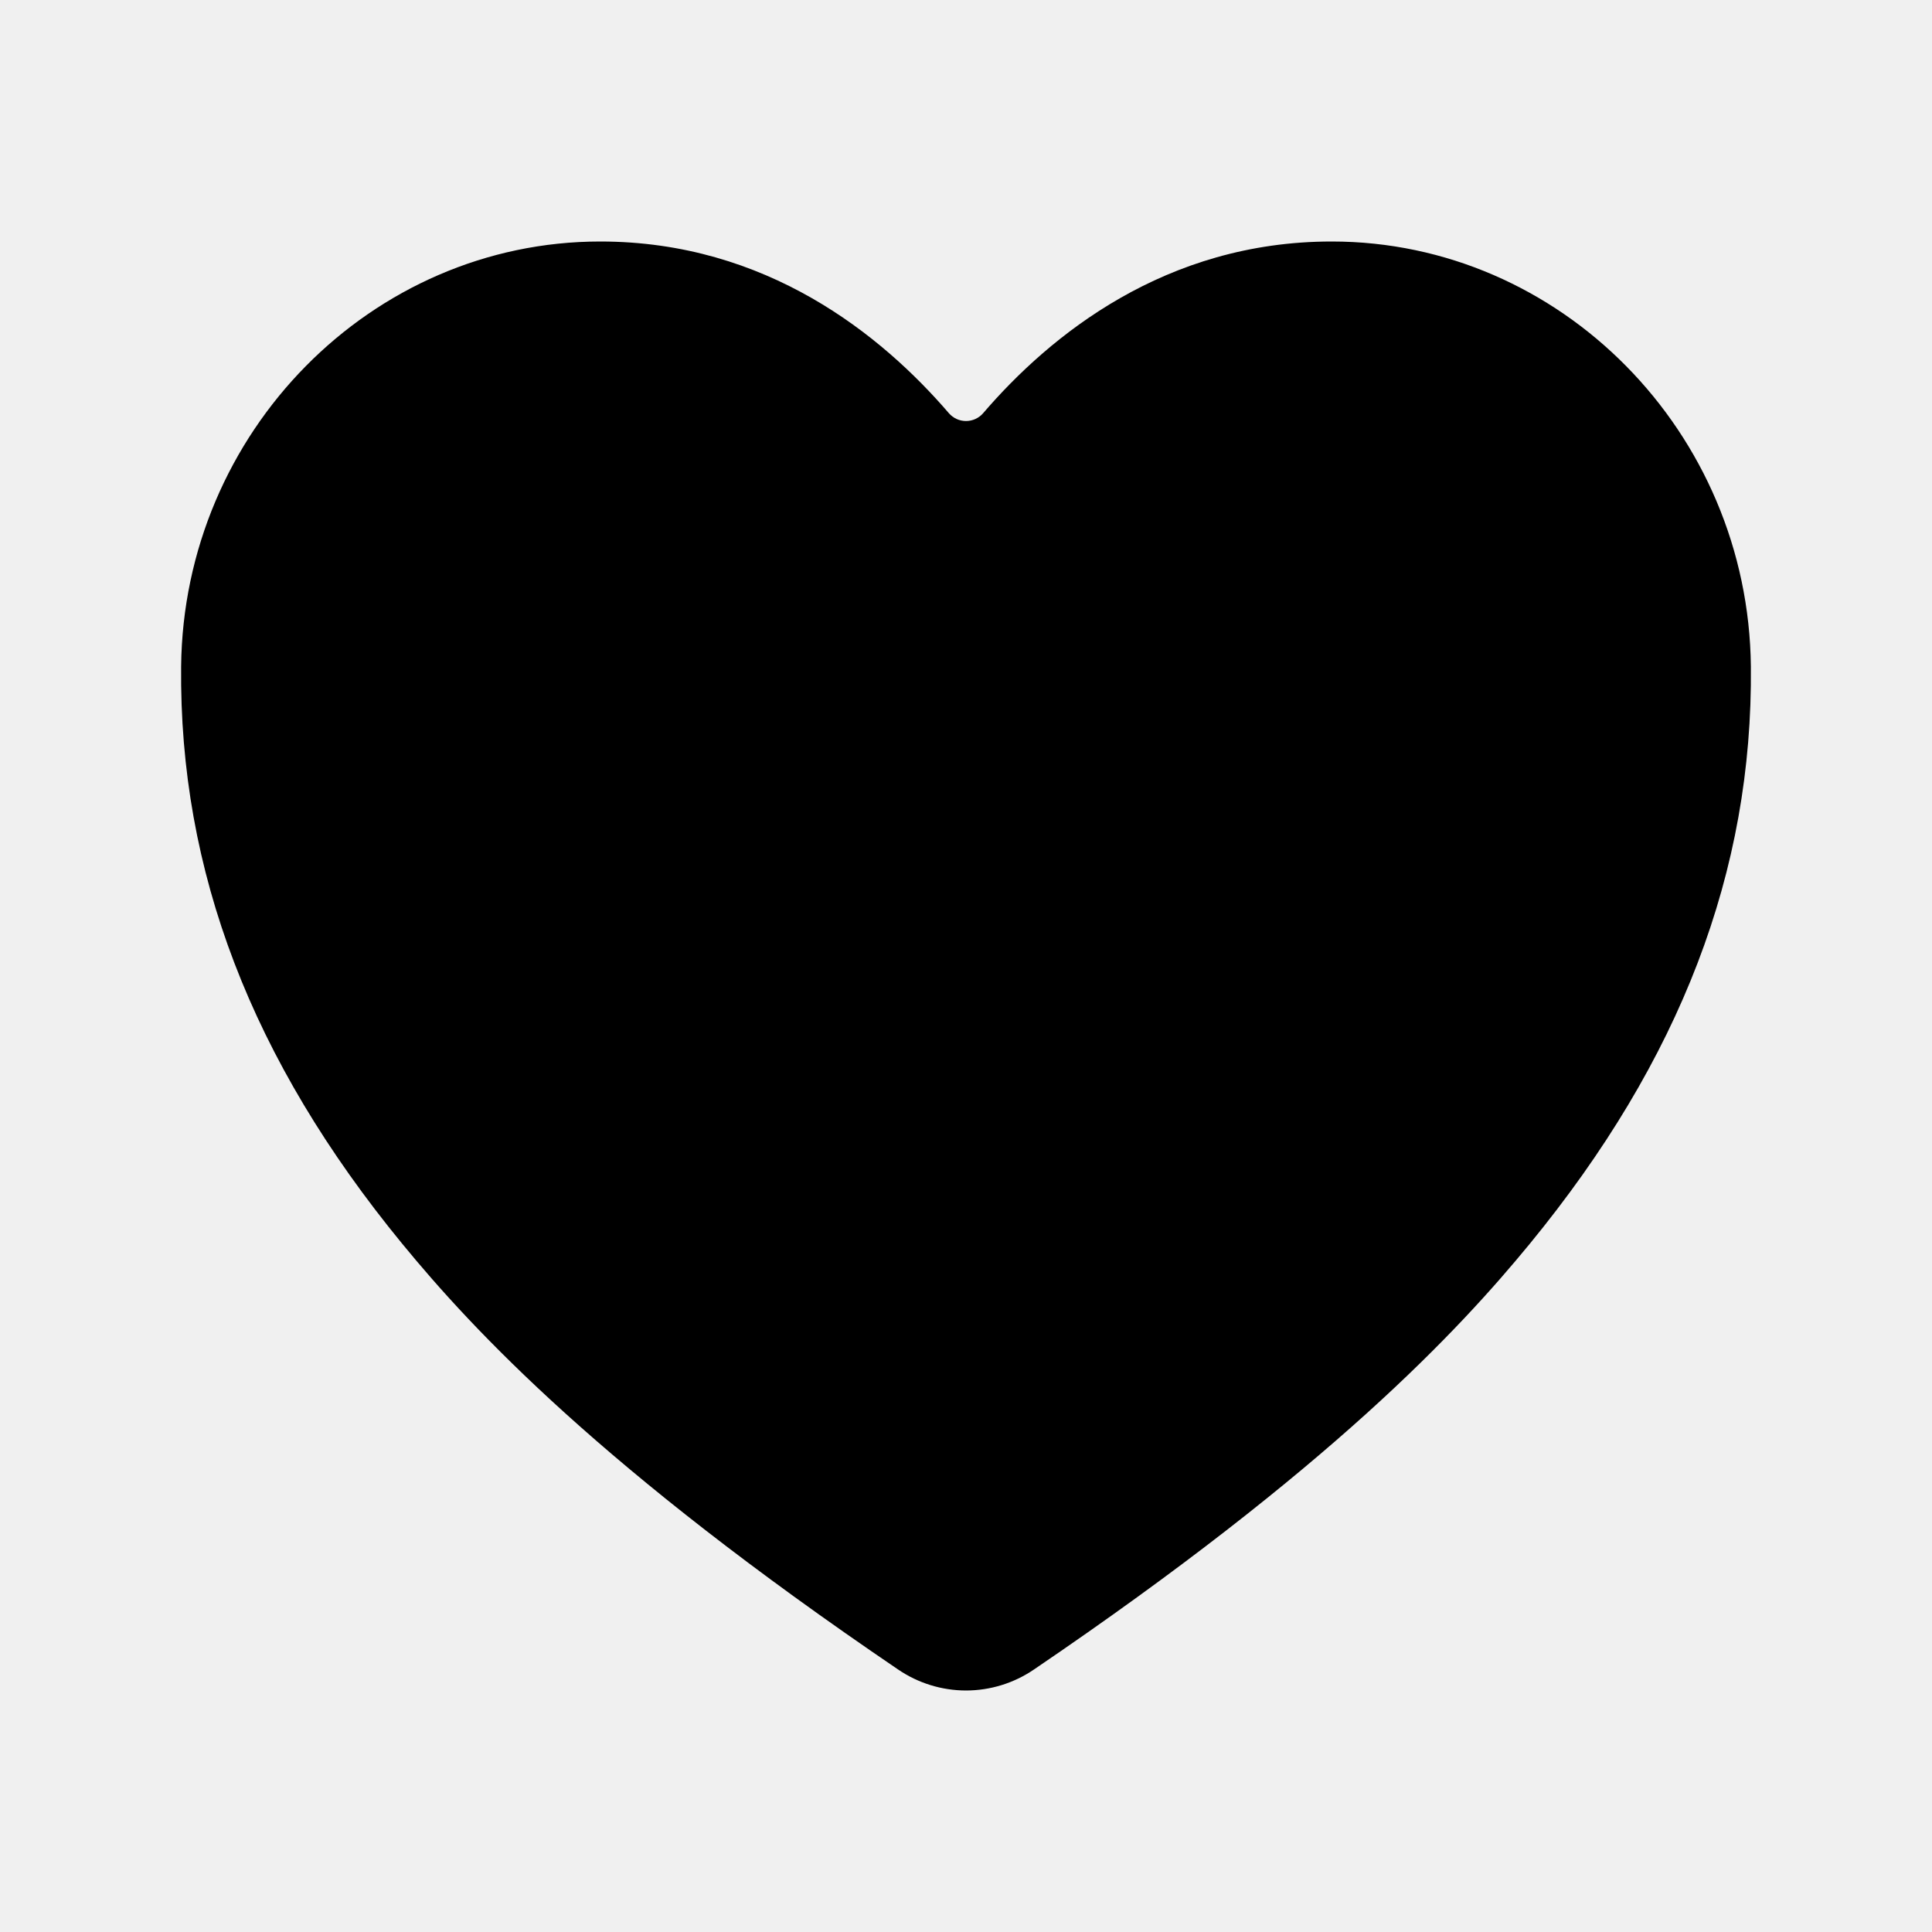
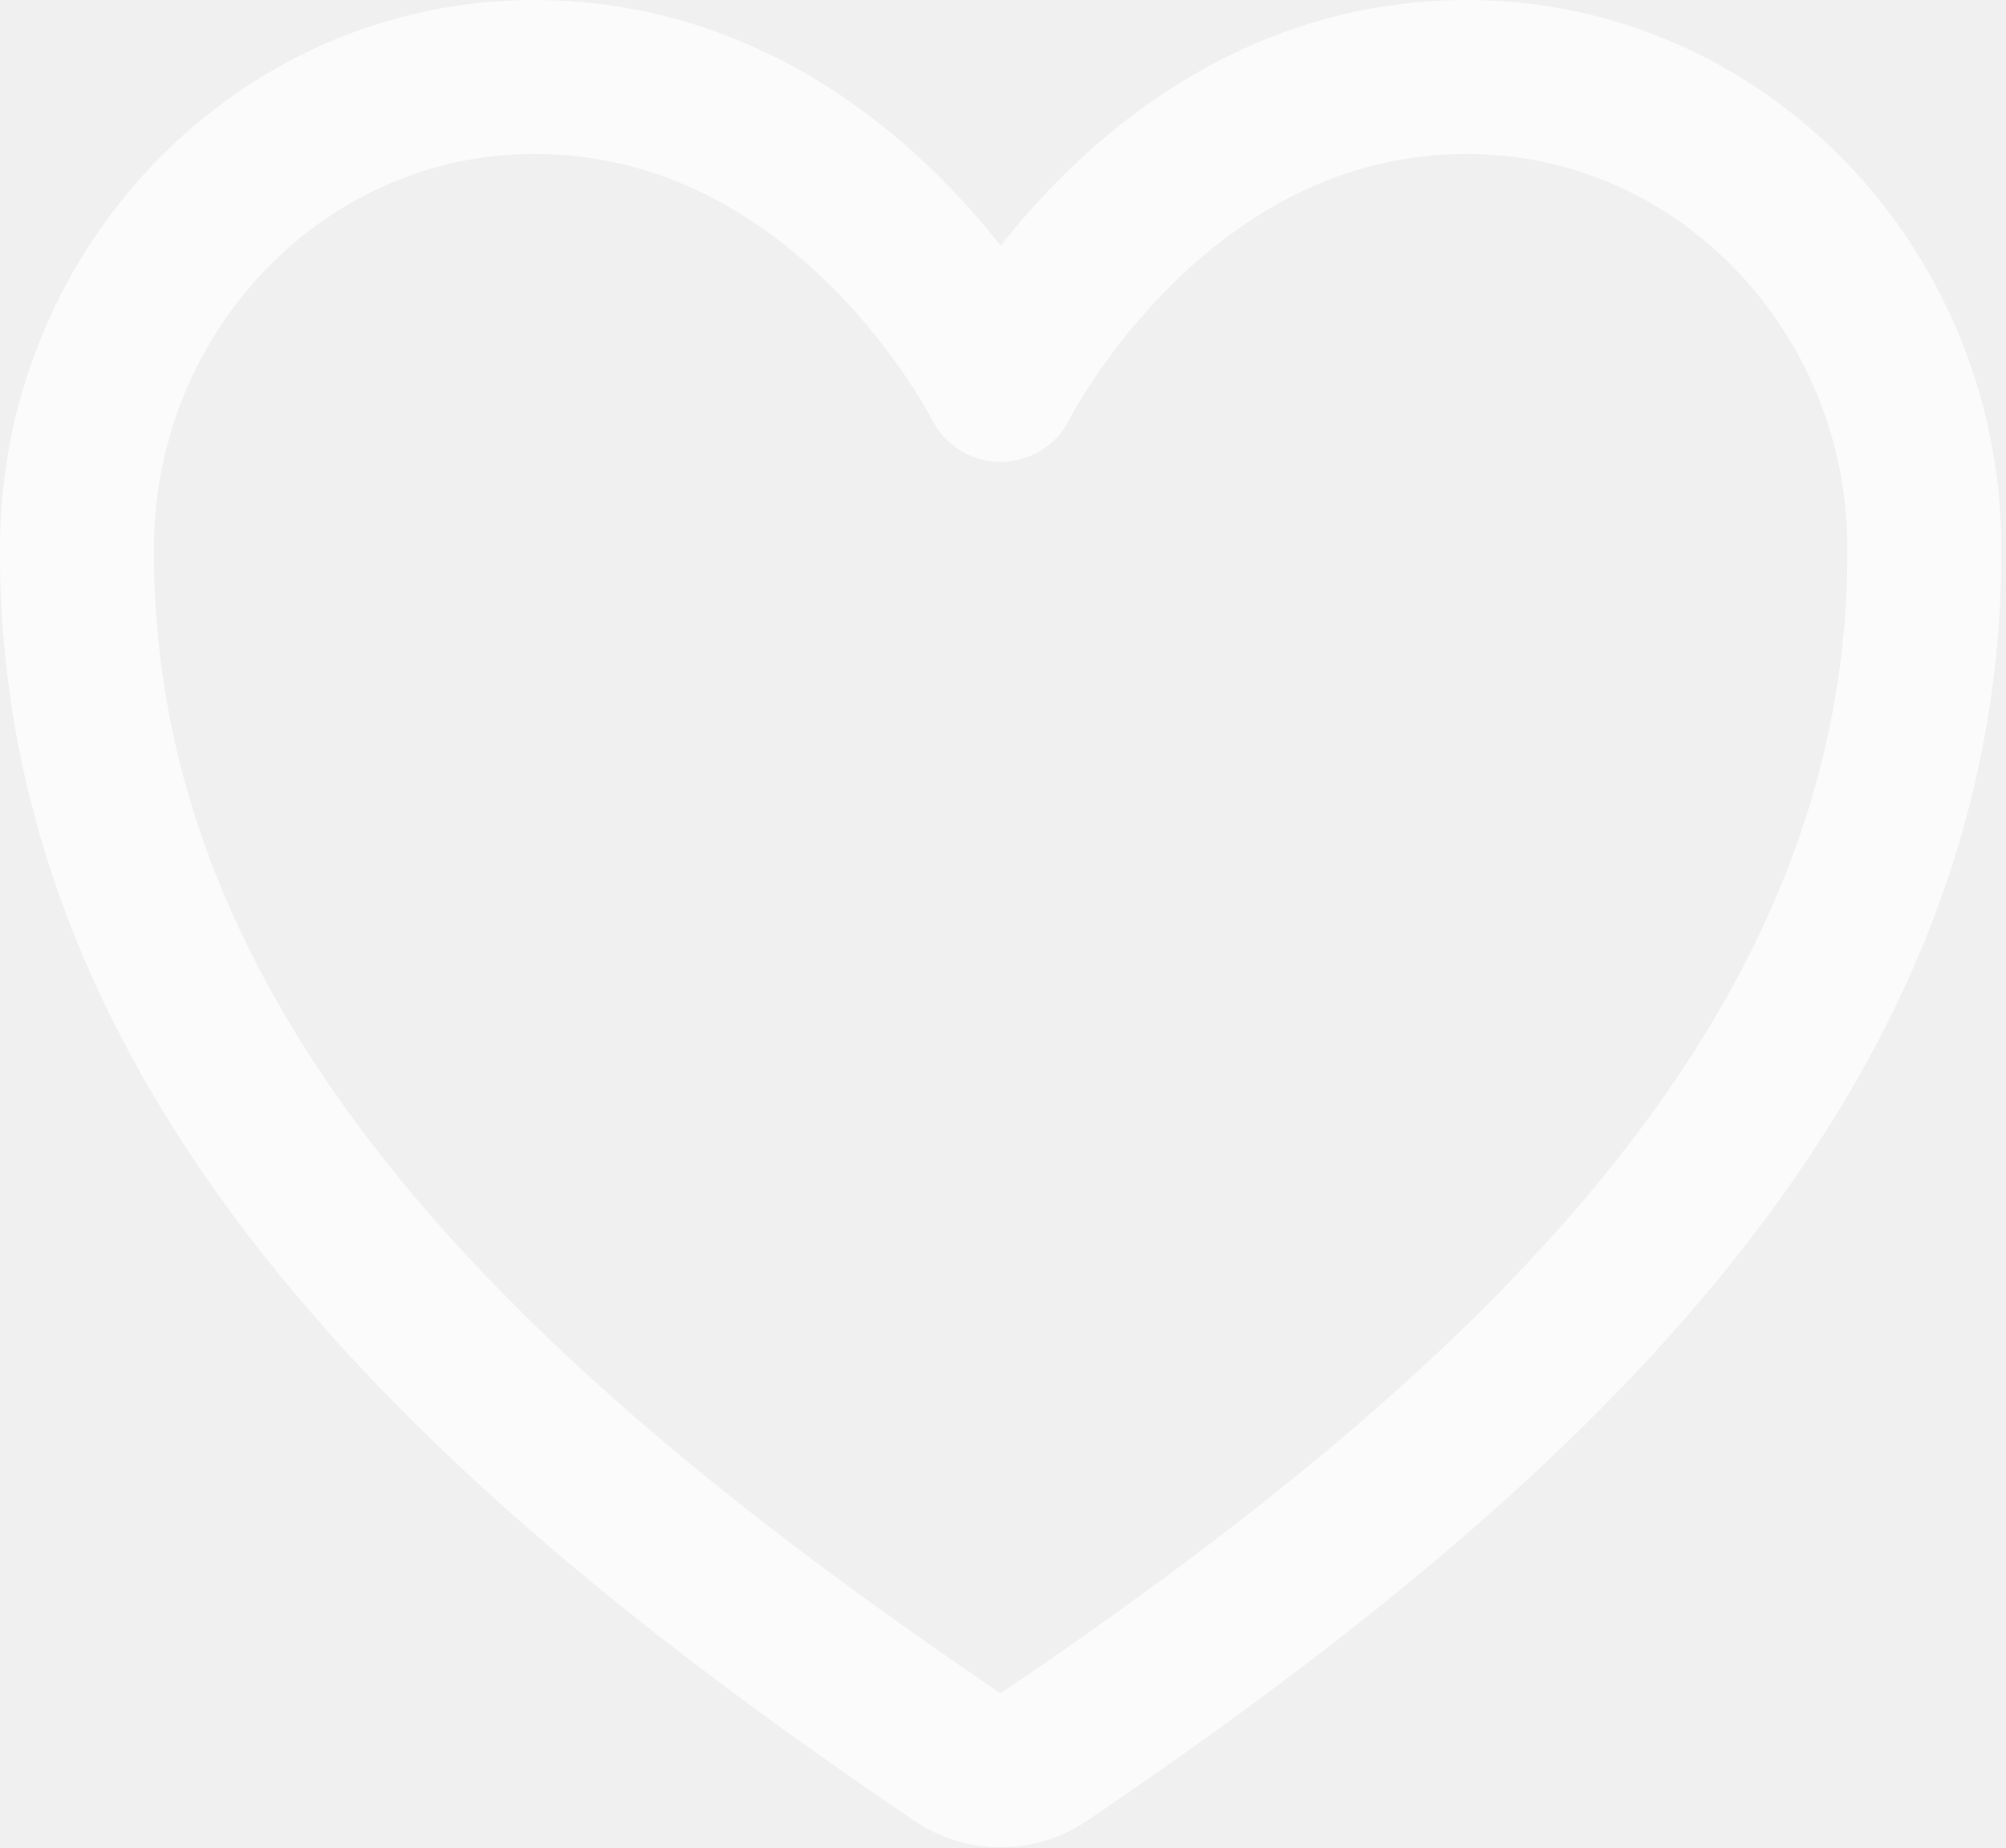
- <svg xmlns="http://www.w3.org/2000/svg" class="ionicon" viewBox="0 0 512 512">
-   <path d="M256 448a32 32 0 01-18-5.57c-78.59-53.35-112.62-89.93-131.39-112.8-40-48.75-59.15-98.8-58.61-153C48.63 114.52 98.46 64 159.08 64c44.08 0 74.61 24.83 92.39 45.51a6 6 0 009.06 0C278.31 88.81 308.84 64 352.92 64c60.62 0 110.45 50.52 111.08 112.64.54 54.21-18.63 104.26-58.61 153-18.77 22.87-52.8 59.45-131.39 112.8a32 32 0 01-18 5.56z" />
+ <svg xmlns="http://www.w3.org/2000/svg" width="417" height="384" viewBox="0 0 417 384" fill="none">
+   <path d="M304.93 16C240.01 16 208.01 80 208.01 80C208.01 80 176.01 16 111.09 16C58.33 16 16.55 60.14 16.01 112.81C14.91 222.14 102.74 299.89 199.01 365.23C201.664 367.036 204.8 368.001 208.01 368.001C211.22 368.001 214.356 367.036 217.01 365.23C313.27 299.89 401.1 222.14 400.01 112.81C399.47 60.14 357.69 16 304.93 16Z" stroke="white" stroke-opacity="0.75" stroke-width="32" stroke-linecap="round" stroke-linejoin="round" />
</svg>
